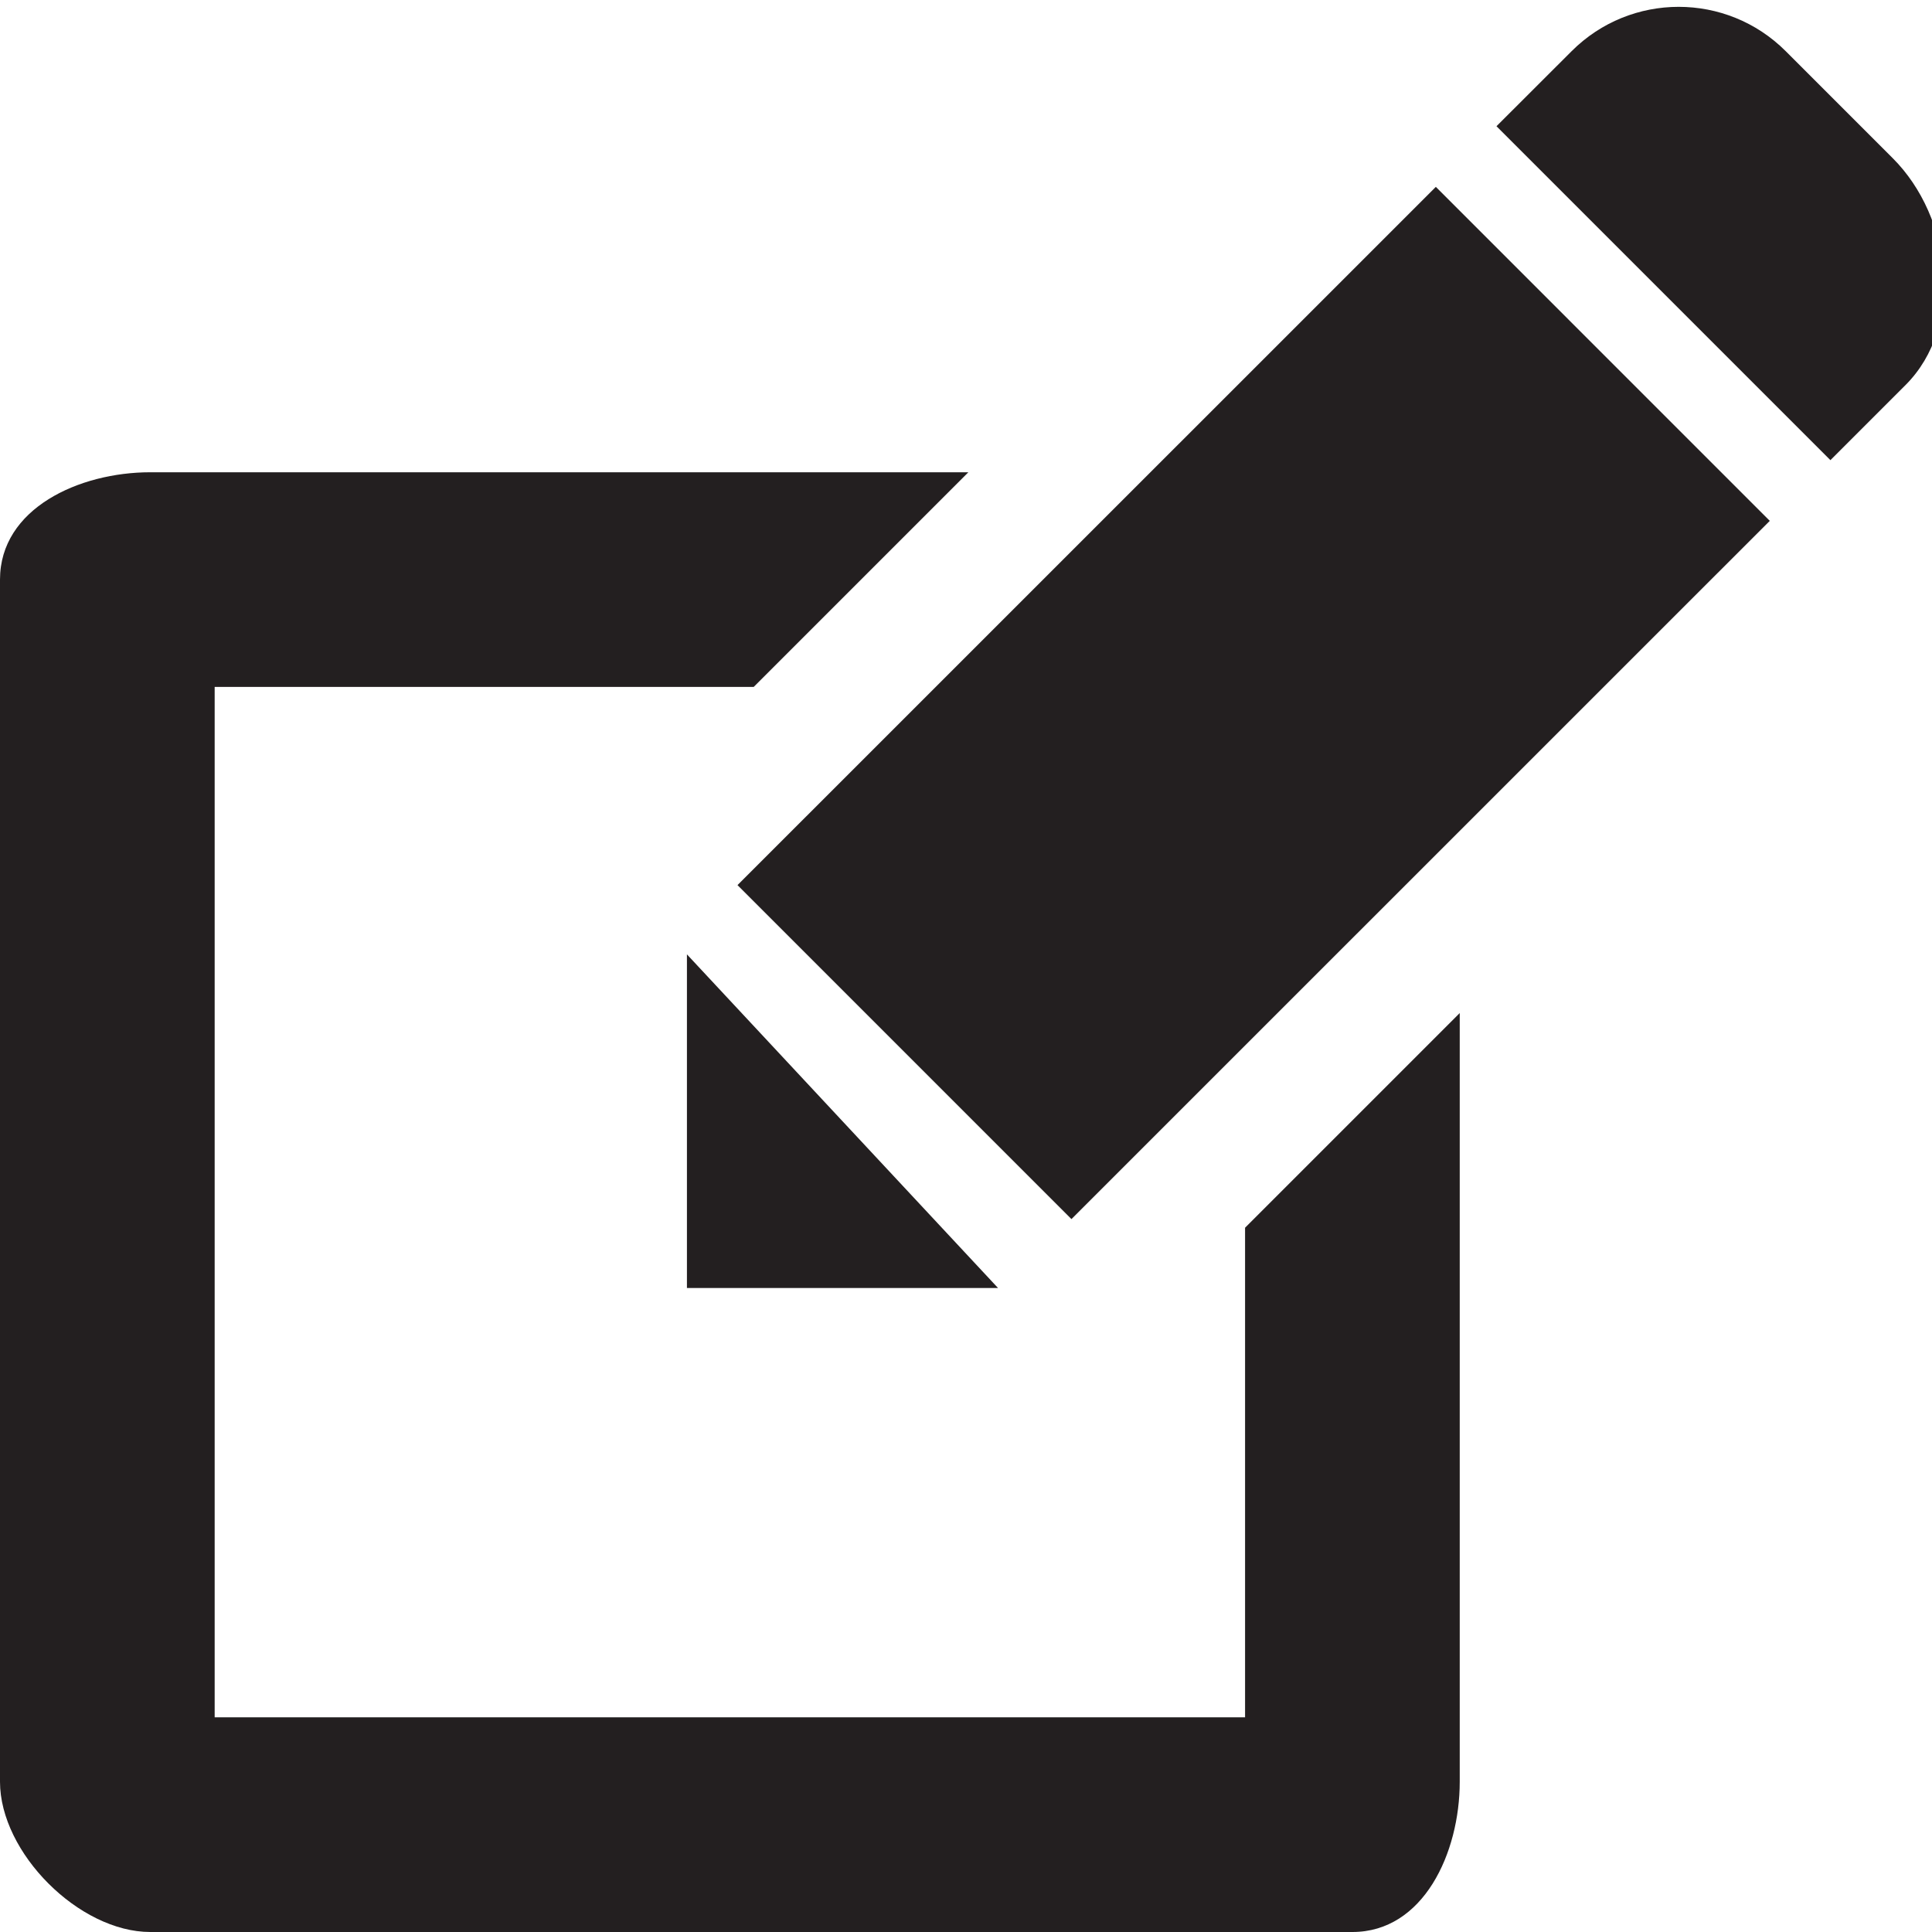
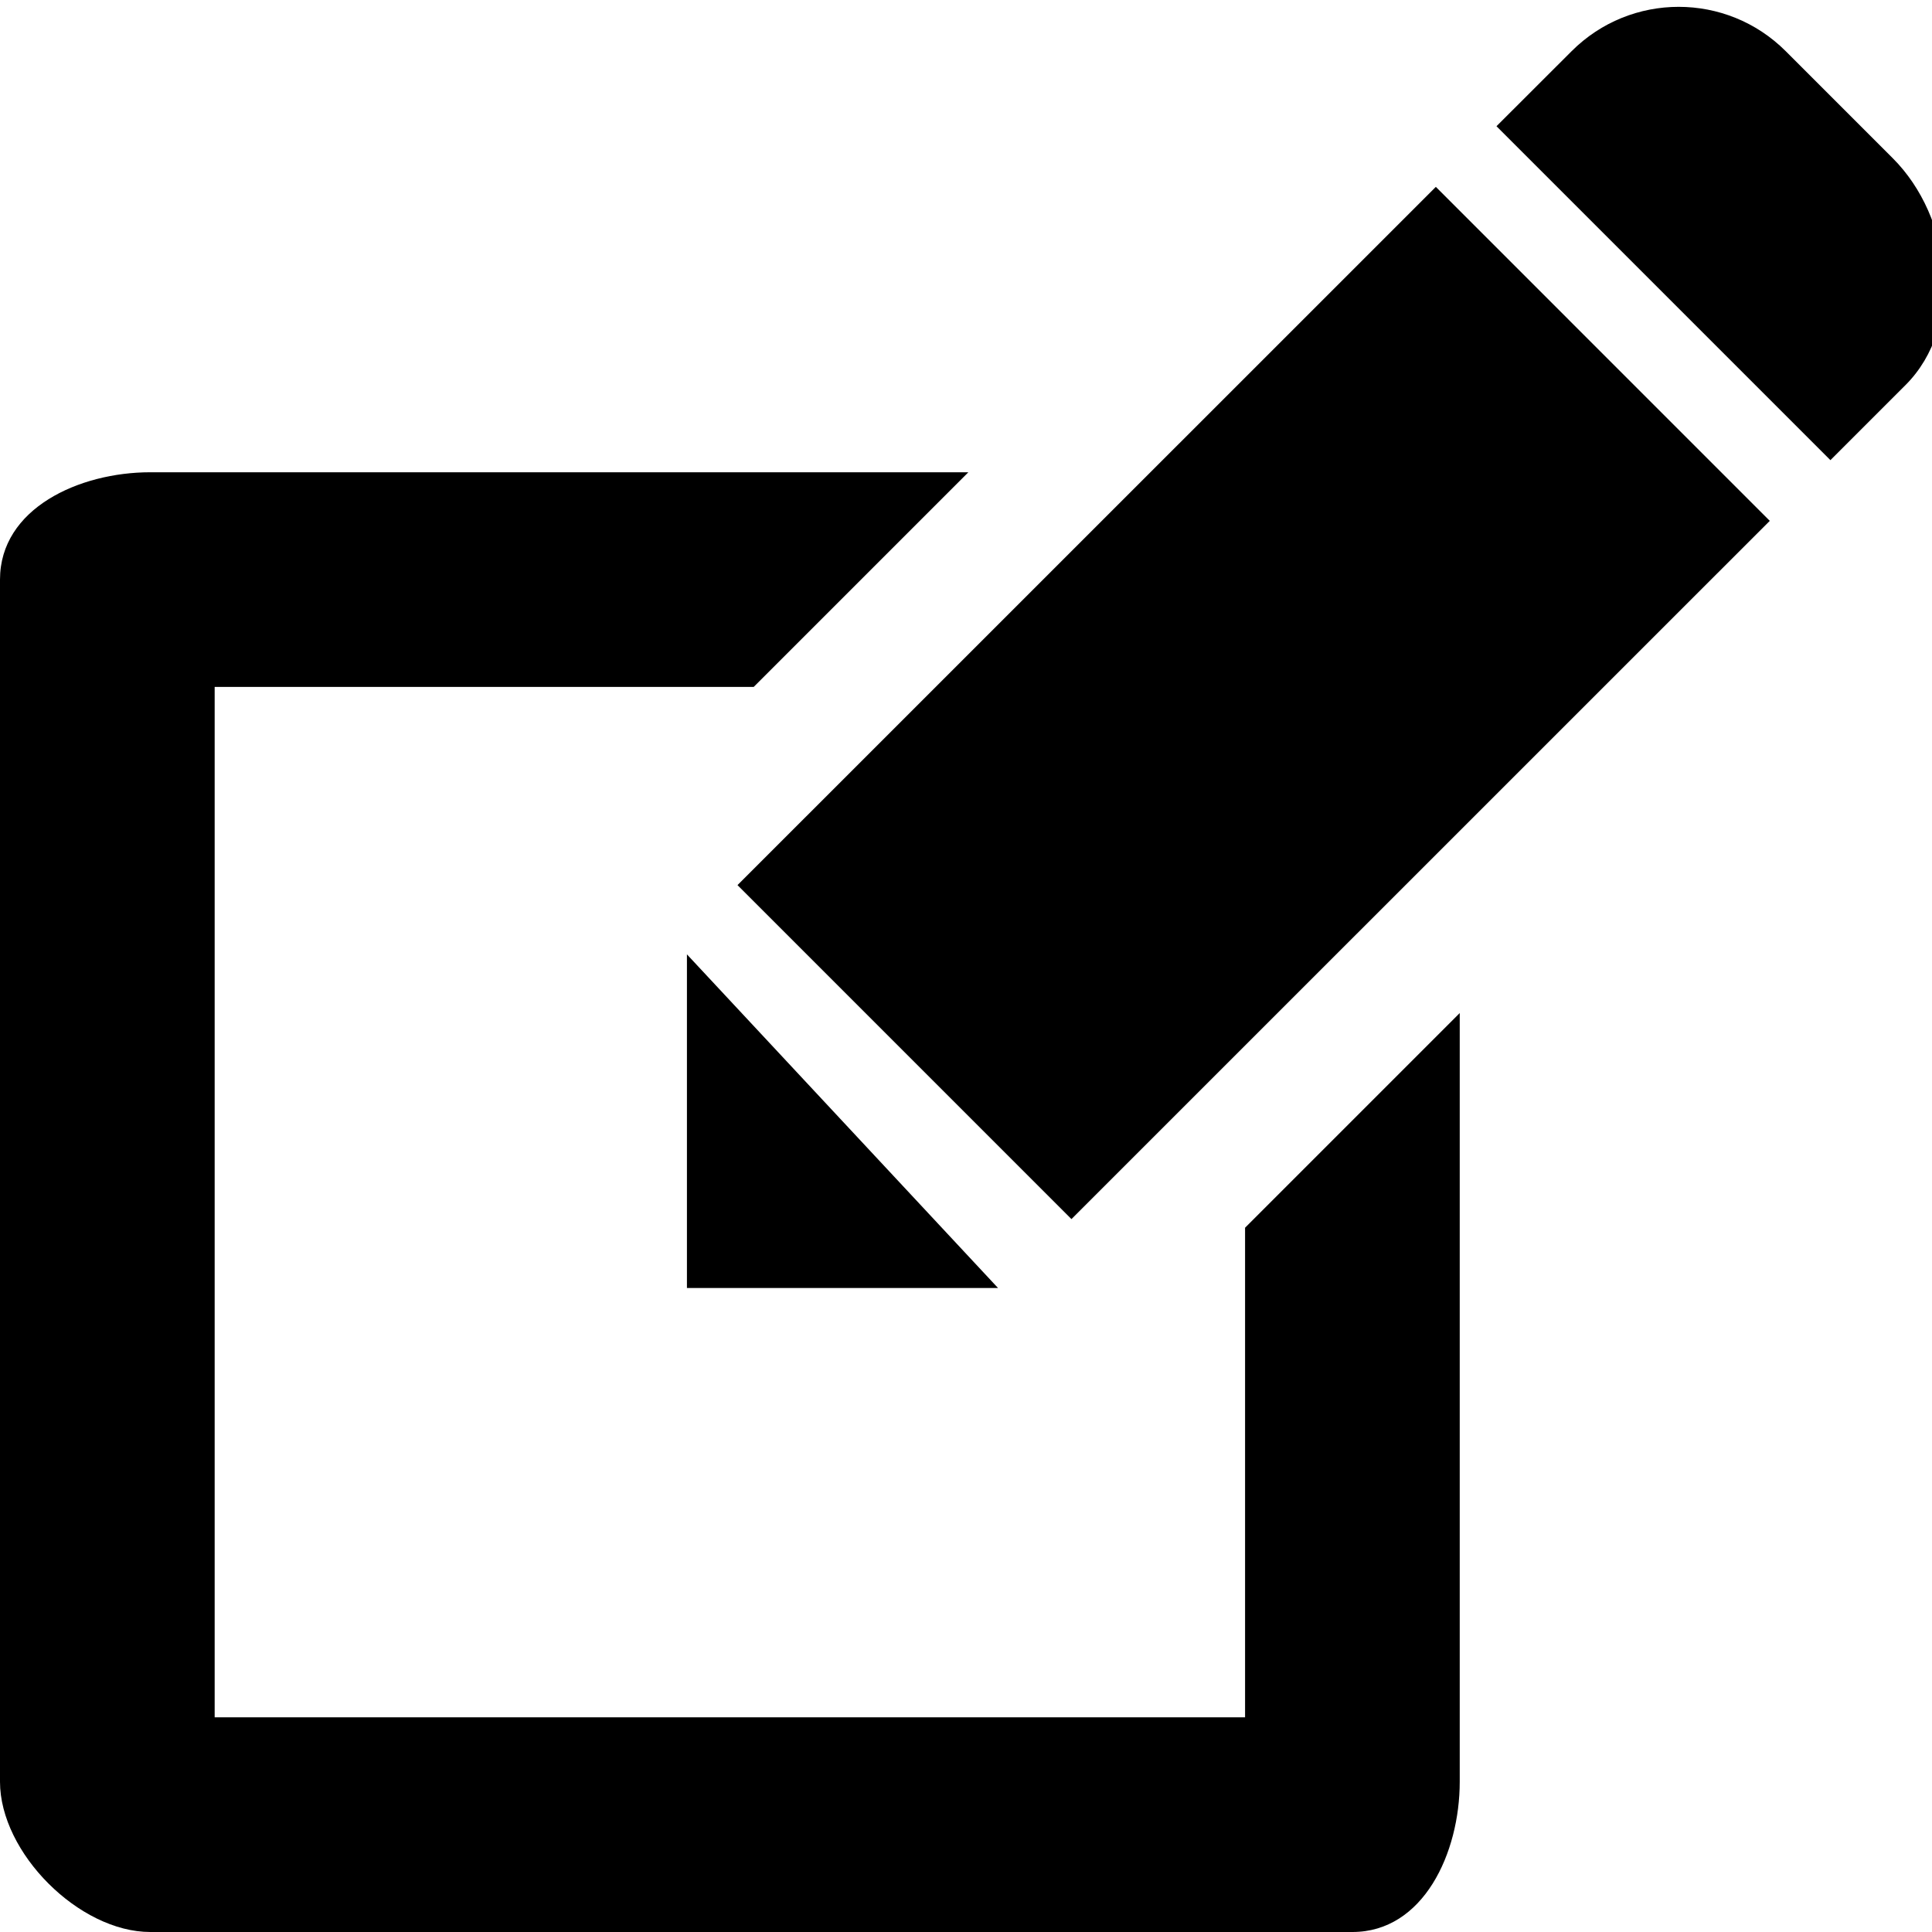
<svg xmlns="http://www.w3.org/2000/svg" viewBox="0 0 45 45">
-   <rect fill="#231F20" height="23" transform="matrix(-0.7071 -0.7072 0.7072 -0.7071 38.2666 48.6029)" width="11" x="23.7" y="4.875" />
-   <path d="M44.087,3.686l-2.494-2.494c-1.377-1.377-3.61-1.377-4.987,0L34.856,2.94l7.778,7.778l1.749-1.749   C45.761,7.593,45.465,5.063,44.087,3.686z" fill="#231F20" />
-   <polygon fill="#231F20" points="16,22.229 16,30 23.246,30  " />
-   <path d="M29,40H5V16h12.555l5-5H3.5C1.843,11,0,11.843,0,13.5v28C0,43.156,1.843,45,3.5,45h28   c1.656,0,2.5-1.844,2.5-3.5V23.596l-5,5V40z" fill="#231F20" />
+   <rect height="23" transform="matrix(-0.7071 -0.7072 0.7072 -0.7071 38.2666 48.6029)" width="11" x="23.7" y="4.875" />
+   <path d="M44.087,3.686l-2.494-2.494c-1.377-1.377-3.61-1.377-4.987,0L34.856,2.94l7.778,7.778l1.749-1.749   C45.761,7.593,45.465,5.063,44.087,3.686z" />
+   <polygon points="16,22.229 16,30 23.246,30  " />
+   <path d="M29,40H5V16h12.555l5-5H3.5C1.843,11,0,11.843,0,13.5v28C0,43.156,1.843,45,3.5,45h28   c1.656,0,2.5-1.844,2.5-3.5V23.596l-5,5V40z" />
</svg>
